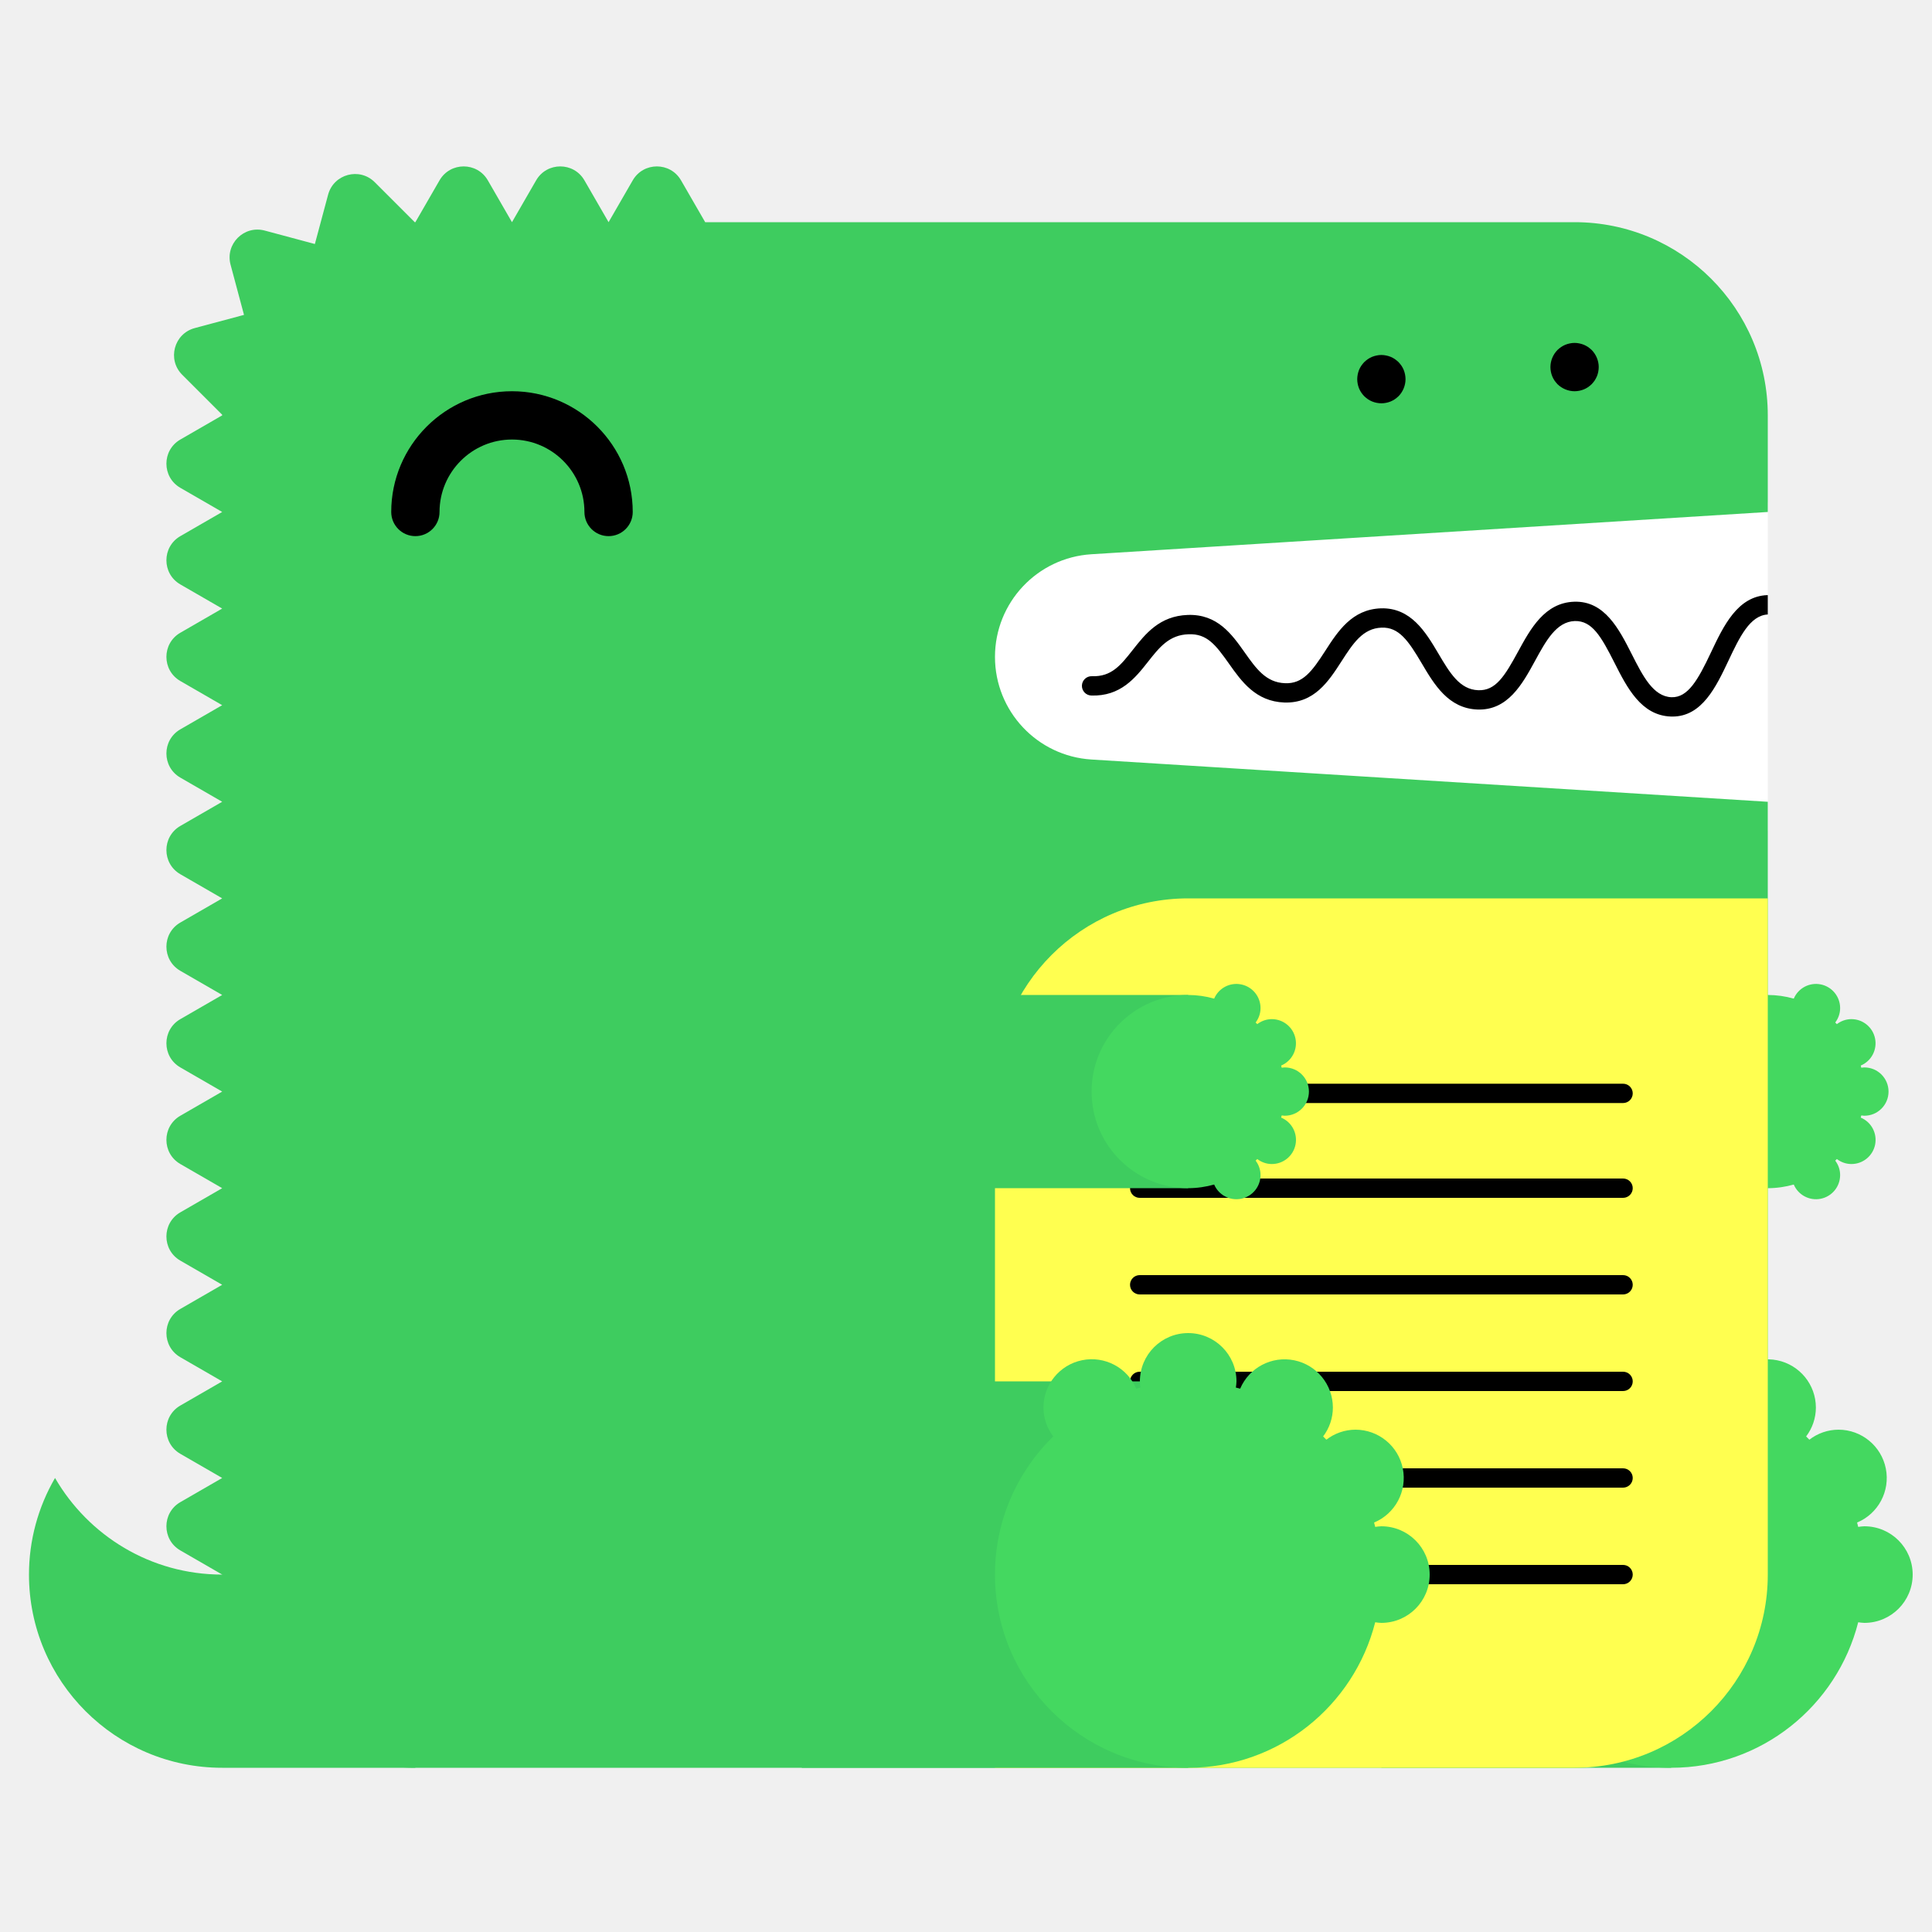
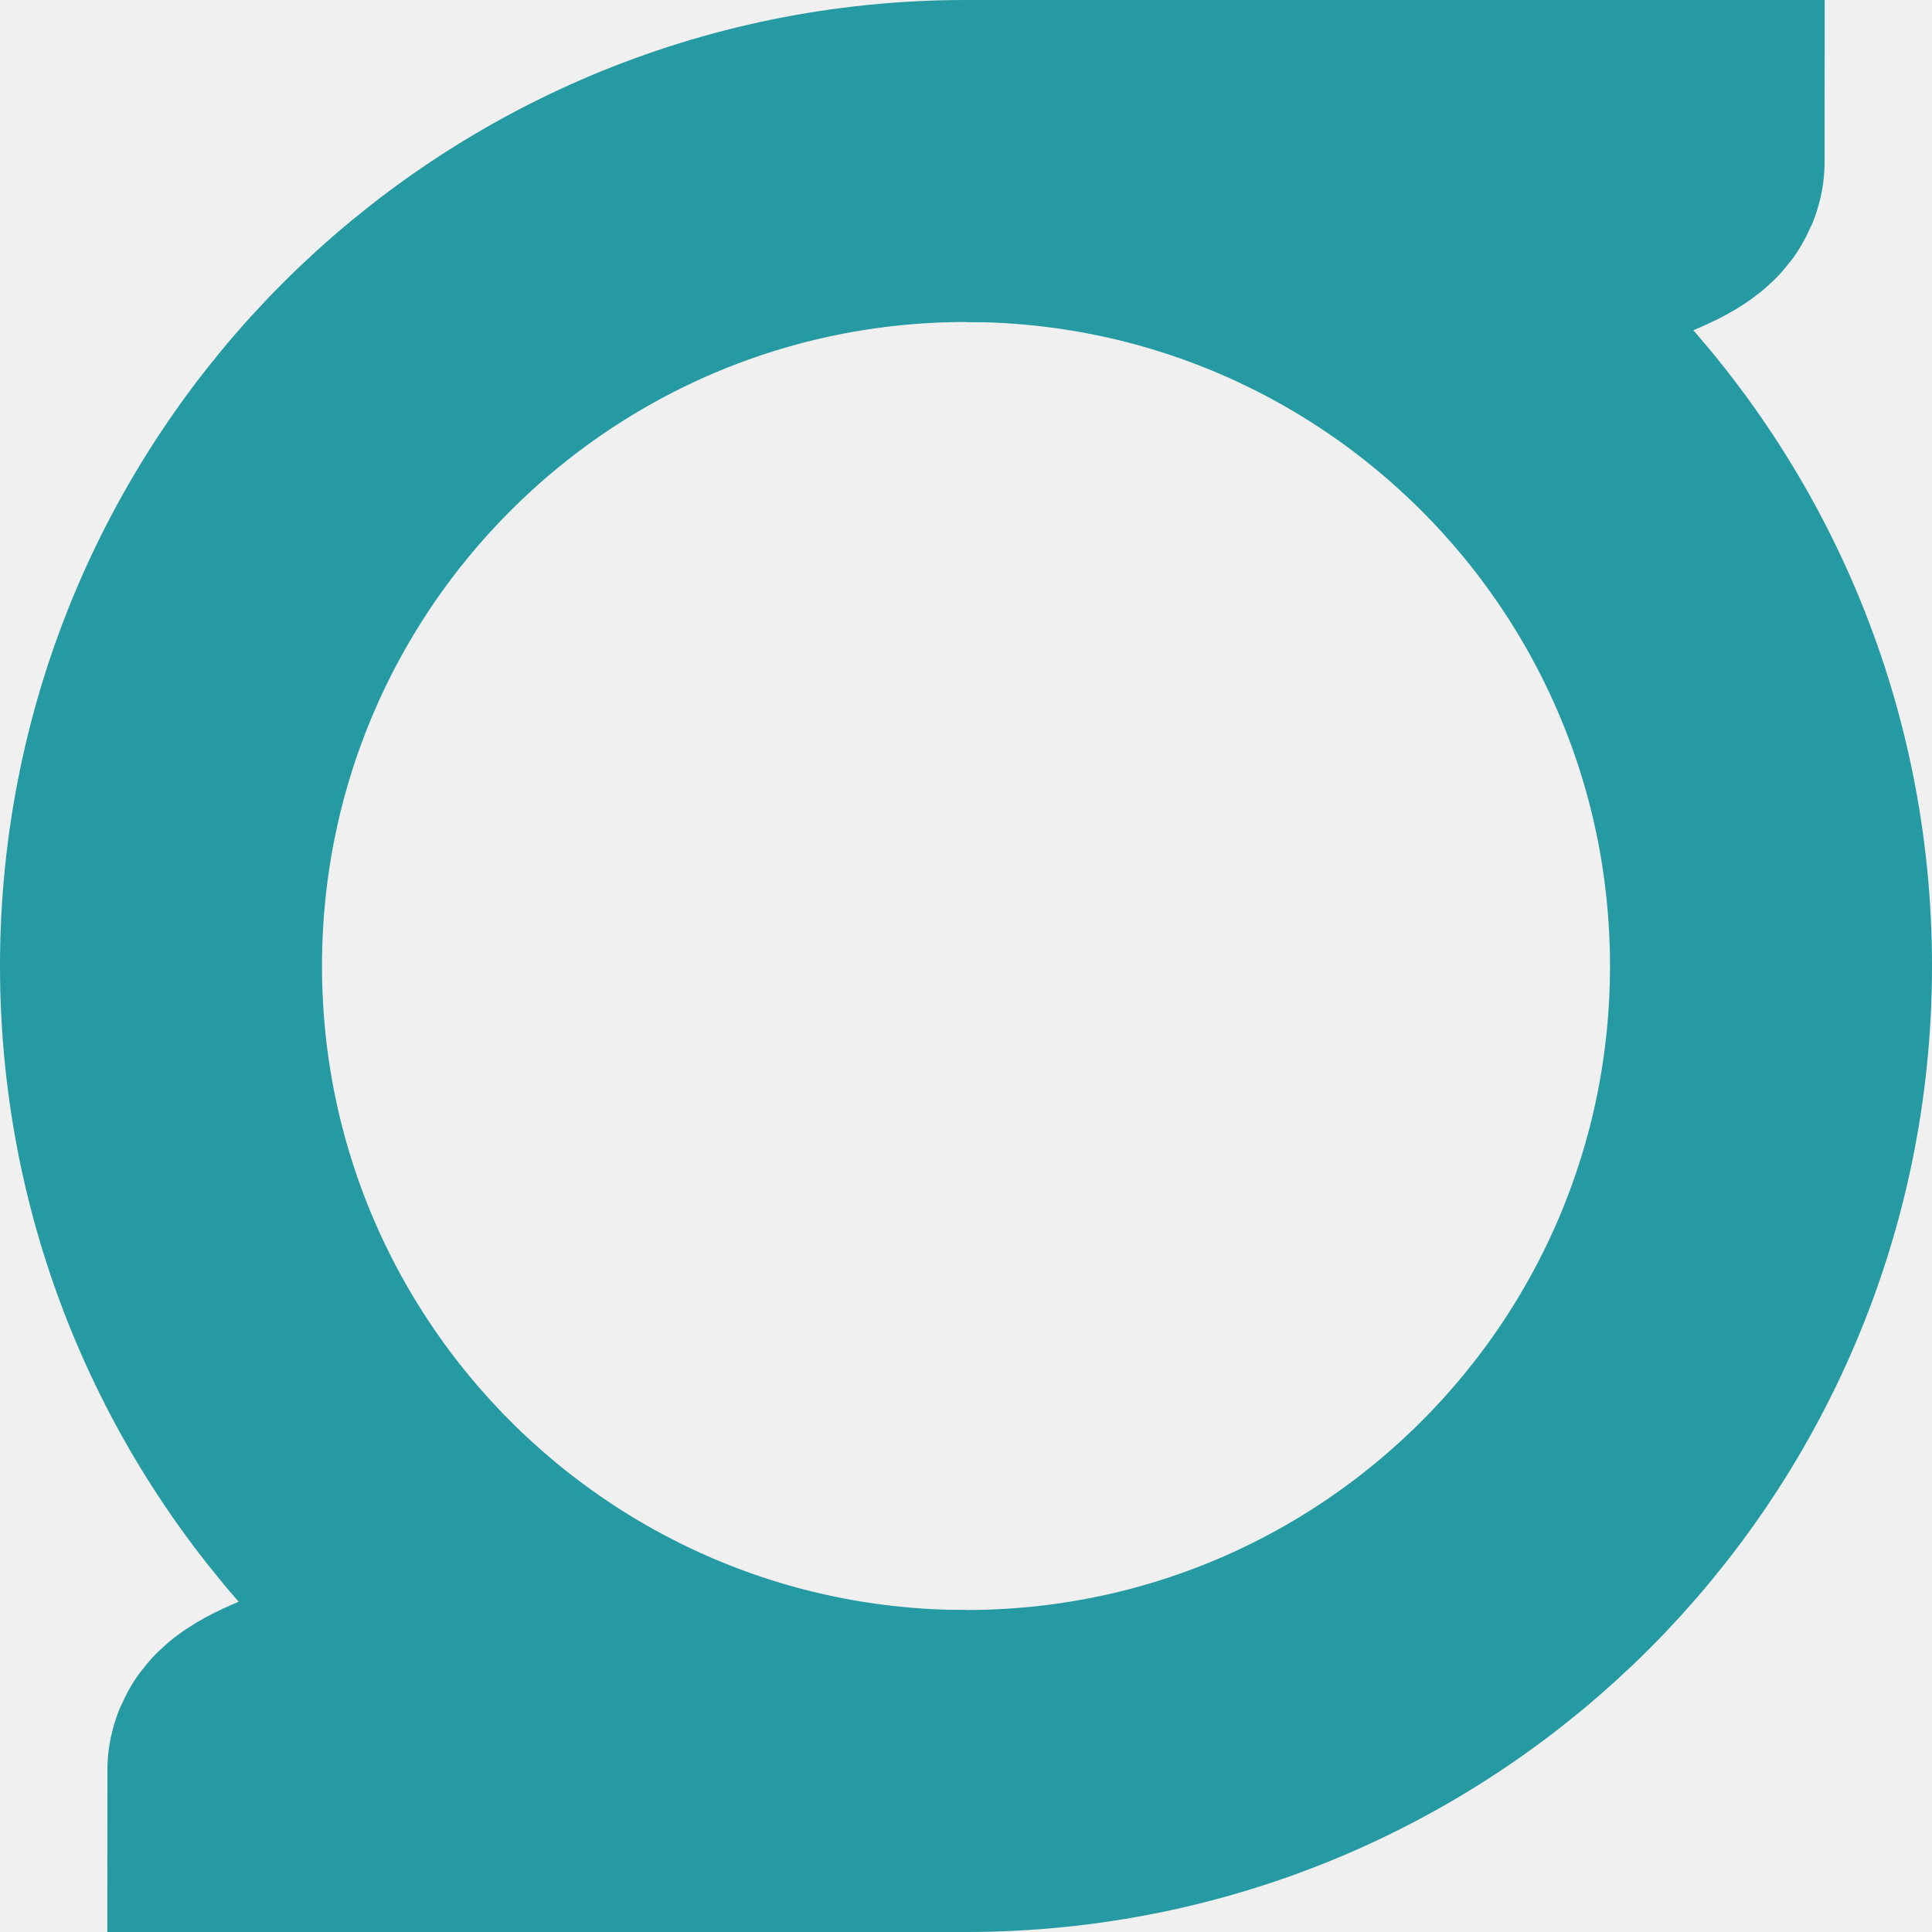
- <svg xmlns="http://www.w3.org/2000/svg" width="200" height="200" viewBox="0 0 200 200">
-   <g fill="none" fill-rule="evenodd">
-     <path fill="#FFF" d="M99 52h84v34H99z" />
-     <path d="M23 163c-7.398 0-13.843-4.027-17.303-10A19.886 19.886 0 0 0 3 163c0 11.046 8.954 20 20 20h20v-20H23z" fill="#3ECC5F" />
-     <path d="M112.98 57.376L183 53V43c0-11.046-8.954-20-20-20H73l-2.5-4.33c-1.112-1.925-3.889-1.925-5 0L63 23l-2.5-4.33c-1.111-1.925-3.889-1.925-5 0L53 23l-2.5-4.33c-1.111-1.925-3.889-1.925-5 0L43 23c-.022 0-.042.003-.065.003l-4.142-4.141c-1.57-1.571-4.252-.853-4.828 1.294l-1.369 5.104-5.192-1.392c-2.148-.575-4.111 1.389-3.535 3.536l1.39 5.193-5.102 1.367c-2.148.576-2.867 3.259-1.296 4.83l4.142 4.142c0 .021-.003.042-.003.064l-4.33 2.5c-1.925 1.111-1.925 3.889 0 5L23 53l-4.33 2.5c-1.925 1.111-1.925 3.889 0 5L23 63l-4.33 2.5c-1.925 1.111-1.925 3.889 0 5L23 73l-4.33 2.5c-1.925 1.111-1.925 3.889 0 5L23 83l-4.33 2.5c-1.925 1.111-1.925 3.889 0 5L23 93l-4.33 2.5c-1.925 1.111-1.925 3.889 0 5L23 103l-4.33 2.5c-1.925 1.111-1.925 3.889 0 5L23 113l-4.33 2.5c-1.925 1.111-1.925 3.889 0 5L23 123l-4.33 2.5c-1.925 1.111-1.925 3.889 0 5L23 133l-4.33 2.5c-1.925 1.111-1.925 3.889 0 5L23 143l-4.33 2.5c-1.925 1.111-1.925 3.889 0 5L23 153l-4.33 2.5c-1.925 1.111-1.925 3.889 0 5L23 163c0 11.046 8.954 20 20 20h120c11.046 0 20-8.954 20-20V83l-70.02-4.376A10.645 10.645 0 0 1 103 68c0-5.621 4.37-10.273 9.98-10.624" fill="#3ECC5F" />
-     <path fill="#3ECC5F" d="M143 183h30v-40h-30z" />
-     <path d="M193 158c-.219 0-.428.037-.639.064-.038-.15-.074-.301-.116-.451A5 5 0 0 0 190.32 148a4.96 4.96 0 0 0-3.016 1.036 26.531 26.531 0 0 0-.335-.336 4.955 4.955 0 0 0 1.011-2.987 5 5 0 0 0-9.599-1.959c-.148-.042-.297-.077-.445-.115.027-.211.064-.42.064-.639a5 5 0 0 0-5-5 5 5 0 0 0-5 5c0 .219.037.428.064.639-.148.038-.297.073-.445.115a4.998 4.998 0 0 0-9.599 1.959c0 1.125.384 2.151 1.011 2.987-3.717 3.632-6.031 8.693-6.031 14.3 0 11.046 8.954 20 20 20 9.339 0 17.16-6.41 19.361-15.064.211.027.42.064.639.064a5 5 0 0 0 5-5 5 5 0 0 0-5-5" fill="#44D860" />
-     <path fill="#3ECC5F" d="M153 123h30v-20h-30z" />
-     <path d="M193 115.5a2.5 2.5 0 1 0 0-5c-.109 0-.214.019-.319.032-.02-.075-.037-.15-.058-.225a2.501 2.501 0 0 0-.963-4.807c-.569 0-1.088.197-1.508.518a6.653 6.653 0 0 0-.168-.168c.314-.417.506-.931.506-1.494a2.5 2.5 0 0 0-4.8-.979A9.987 9.987 0 0 0 183 103c-5.522 0-10 4.478-10 10s4.478 10 10 10c.934 0 1.833-.138 2.69-.377a2.5 2.5 0 0 0 4.8-.979c0-.563-.192-1.077-.506-1.494.057-.055.113-.111.168-.168.42.321.939.518 1.508.518a2.5 2.5 0 0 0 .963-4.807c.021-.074.038-.15.058-.225.105.013.21.032.319.032" fill="#44D860" />
-     <path d="M63 55.5a2.5 2.5 0 0 1-2.5-2.5c0-4.136-3.364-7.5-7.5-7.5s-7.5 3.364-7.5 7.5a2.5 2.5 0 1 1-5 0c0-6.893 5.607-12.5 12.5-12.5S65.5 46.107 65.5 53a2.5 2.5 0 0 1-2.5 2.5" fill="#000" />
-     <path d="M103 183h60c11.046 0 20-8.954 20-20V93h-60c-11.046 0-20 8.954-20 20v70z" fill="#FFFF50" />
-     <path d="M168.02 124h-50.04a1 1 0 1 1 0-2h50.04a1 1 0 1 1 0 2m0 20h-50.04a1 1 0 1 1 0-2h50.04a1 1 0 1 1 0 2m0 20h-50.04a1 1 0 1 1 0-2h50.04a1 1 0 1 1 0 2m0-49.814h-50.04a1 1 0 1 1 0-2h50.04a1 1 0 1 1 0 2m0 19.814h-50.04a1 1 0 1 1 0-2h50.04a1 1 0 1 1 0 2m0 20h-50.04a1 1 0 1 1 0-2h50.04a1 1 0 1 1 0 2M183 61.611c-.012 0-.022-.006-.034-.005-3.09.105-4.552 3.196-5.842 5.923-1.346 2.85-2.387 4.703-4.093 4.647-1.889-.068-2.969-2.202-4.113-4.46-1.314-2.594-2.814-5.536-5.963-5.426-3.046.104-4.513 2.794-5.807 5.167-1.377 2.528-2.314 4.065-4.121 3.994-1.927-.07-2.951-1.805-4.136-3.813-1.321-2.236-2.848-4.75-5.936-4.664-2.994.103-4.465 2.385-5.763 4.4-1.373 2.13-2.335 3.428-4.165 3.351-1.973-.07-2.992-1.51-4.171-3.177-1.324-1.873-2.816-3.993-5.895-3.89-2.928.1-4.399 1.97-5.696 3.618-1.232 1.564-2.194 2.802-4.229 2.724a1 1 0 0 0-.072 2c3.017.101 4.545-1.8 5.872-3.487 1.177-1.496 2.193-2.787 4.193-2.855 1.926-.082 2.829 1.115 4.195 3.045 1.297 1.834 2.769 3.914 5.731 4.021 3.103.104 4.596-2.215 5.918-4.267 1.182-1.834 2.202-3.417 4.15-3.484 1.793-.067 2.769 1.35 4.145 3.681 1.297 2.197 2.766 4.686 5.787 4.796 3.125.108 4.634-2.62 5.949-5.035 1.139-2.088 2.214-4.06 4.119-4.126 1.793-.042 2.728 1.595 4.111 4.33 1.292 2.553 2.757 5.445 5.825 5.556l.169.003c3.064 0 4.518-3.075 5.805-5.794 1.139-2.41 2.217-4.68 4.067-4.773v-2z" fill="#000" />
-     <path fill="#3ECC5F" d="M83 183h40v-40H83z" />
-     <path d="M143 158c-.219 0-.428.037-.639.064-.038-.15-.074-.301-.116-.451A5 5 0 0 0 140.32 148a4.96 4.96 0 0 0-3.016 1.036 26.531 26.531 0 0 0-.335-.336 4.955 4.955 0 0 0 1.011-2.987 5 5 0 0 0-9.599-1.959c-.148-.042-.297-.077-.445-.115.027-.211.064-.42.064-.639a5 5 0 0 0-5-5 5 5 0 0 0-5 5c0 .219.037.428.064.639-.148.038-.297.073-.445.115a4.998 4.998 0 0 0-9.599 1.959c0 1.125.384 2.151 1.011 2.987-3.717 3.632-6.031 8.693-6.031 14.3 0 11.046 8.954 20 20 20 9.339 0 17.16-6.41 19.361-15.064.211.027.42.064.639.064a5 5 0 0 0 5-5 5 5 0 0 0-5-5" fill="#44D860" />
-     <path fill="#3ECC5F" d="M83 123h40v-20H83z" />
-     <path d="M133 115.5a2.5 2.5 0 1 0 0-5c-.109 0-.214.019-.319.032-.02-.075-.037-.15-.058-.225a2.501 2.501 0 0 0-.963-4.807c-.569 0-1.088.197-1.508.518a6.653 6.653 0 0 0-.168-.168c.314-.417.506-.931.506-1.494a2.5 2.5 0 0 0-4.8-.979A9.987 9.987 0 0 0 123 103c-5.522 0-10 4.478-10 10s4.478 10 10 10c.934 0 1.833-.138 2.69-.377a2.5 2.5 0 0 0 4.8-.979c0-.563-.192-1.077-.506-1.494.057-.055.113-.111.168-.168.42.321.939.518 1.508.518a2.5 2.5 0 0 0 .963-4.807c.021-.074.038-.15.058-.225.105.013.21.032.319.032" fill="#44D860" />
-     <path d="M143 41.75c-.16 0-.33-.02-.49-.05a2.52 2.52 0 0 1-.47-.14c-.15-.06-.29-.14-.431-.23-.13-.09-.259-.2-.38-.31-.109-.12-.219-.24-.309-.38s-.17-.28-.231-.43a2.619 2.619 0 0 1-.189-.96c0-.16.02-.33.05-.49.03-.16.08-.31.139-.47.061-.15.141-.29.231-.43.09-.13.2-.26.309-.38.121-.11.25-.22.38-.31.141-.09.281-.17.431-.23.149-.06.31-.11.47-.14.32-.07.65-.07.98 0 .159.03.32.08.47.14.149.06.29.14.43.23.13.09.259.2.38.31.11.12.22.25.31.38.09.14.17.28.23.43.06.16.11.31.14.47.029.16.05.33.05.49 0 .66-.271 1.31-.73 1.77-.121.11-.25.22-.38.31-.14.09-.281.17-.43.23a2.565 2.565 0 0 1-.96.19m20-1.25c-.66 0-1.3-.27-1.771-.73a3.802 3.802 0 0 1-.309-.38c-.09-.14-.17-.28-.231-.43a2.619 2.619 0 0 1-.189-.96c0-.66.27-1.3.729-1.77.121-.11.25-.22.38-.31.141-.09.281-.17.431-.23.149-.06.31-.11.47-.14.32-.07.66-.07.98 0 .159.03.32.08.47.14.149.06.29.14.43.23.13.09.259.2.38.31.459.47.73 1.11.73 1.77 0 .16-.021.33-.05.49-.03.16-.08.32-.14.47-.07.15-.14.29-.23.43-.09.13-.2.26-.31.38-.121.11-.25.22-.38.31-.14.09-.281.17-.43.23a2.565 2.565 0 0 1-.96.19" fill="#000" />
-   </g>
+ <svg xmlns="http://www.w3.org/2000/svg" fill="none" viewBox="0 0 72 72">
+   <circle cx="36" cy="36" r="30" stroke="#269AA2" stroke-width="12" stroke-linejoin="round" />
+   <path d="M62 6H36c15 0 15.533 2 19 2 3 0 7-1.487 7-2ZM10 66h26c-15 0-15.533-2-19-2-3 0-7 1.487-7 2Z" stroke="#269AA2" stroke-width="12" />
</svg>
